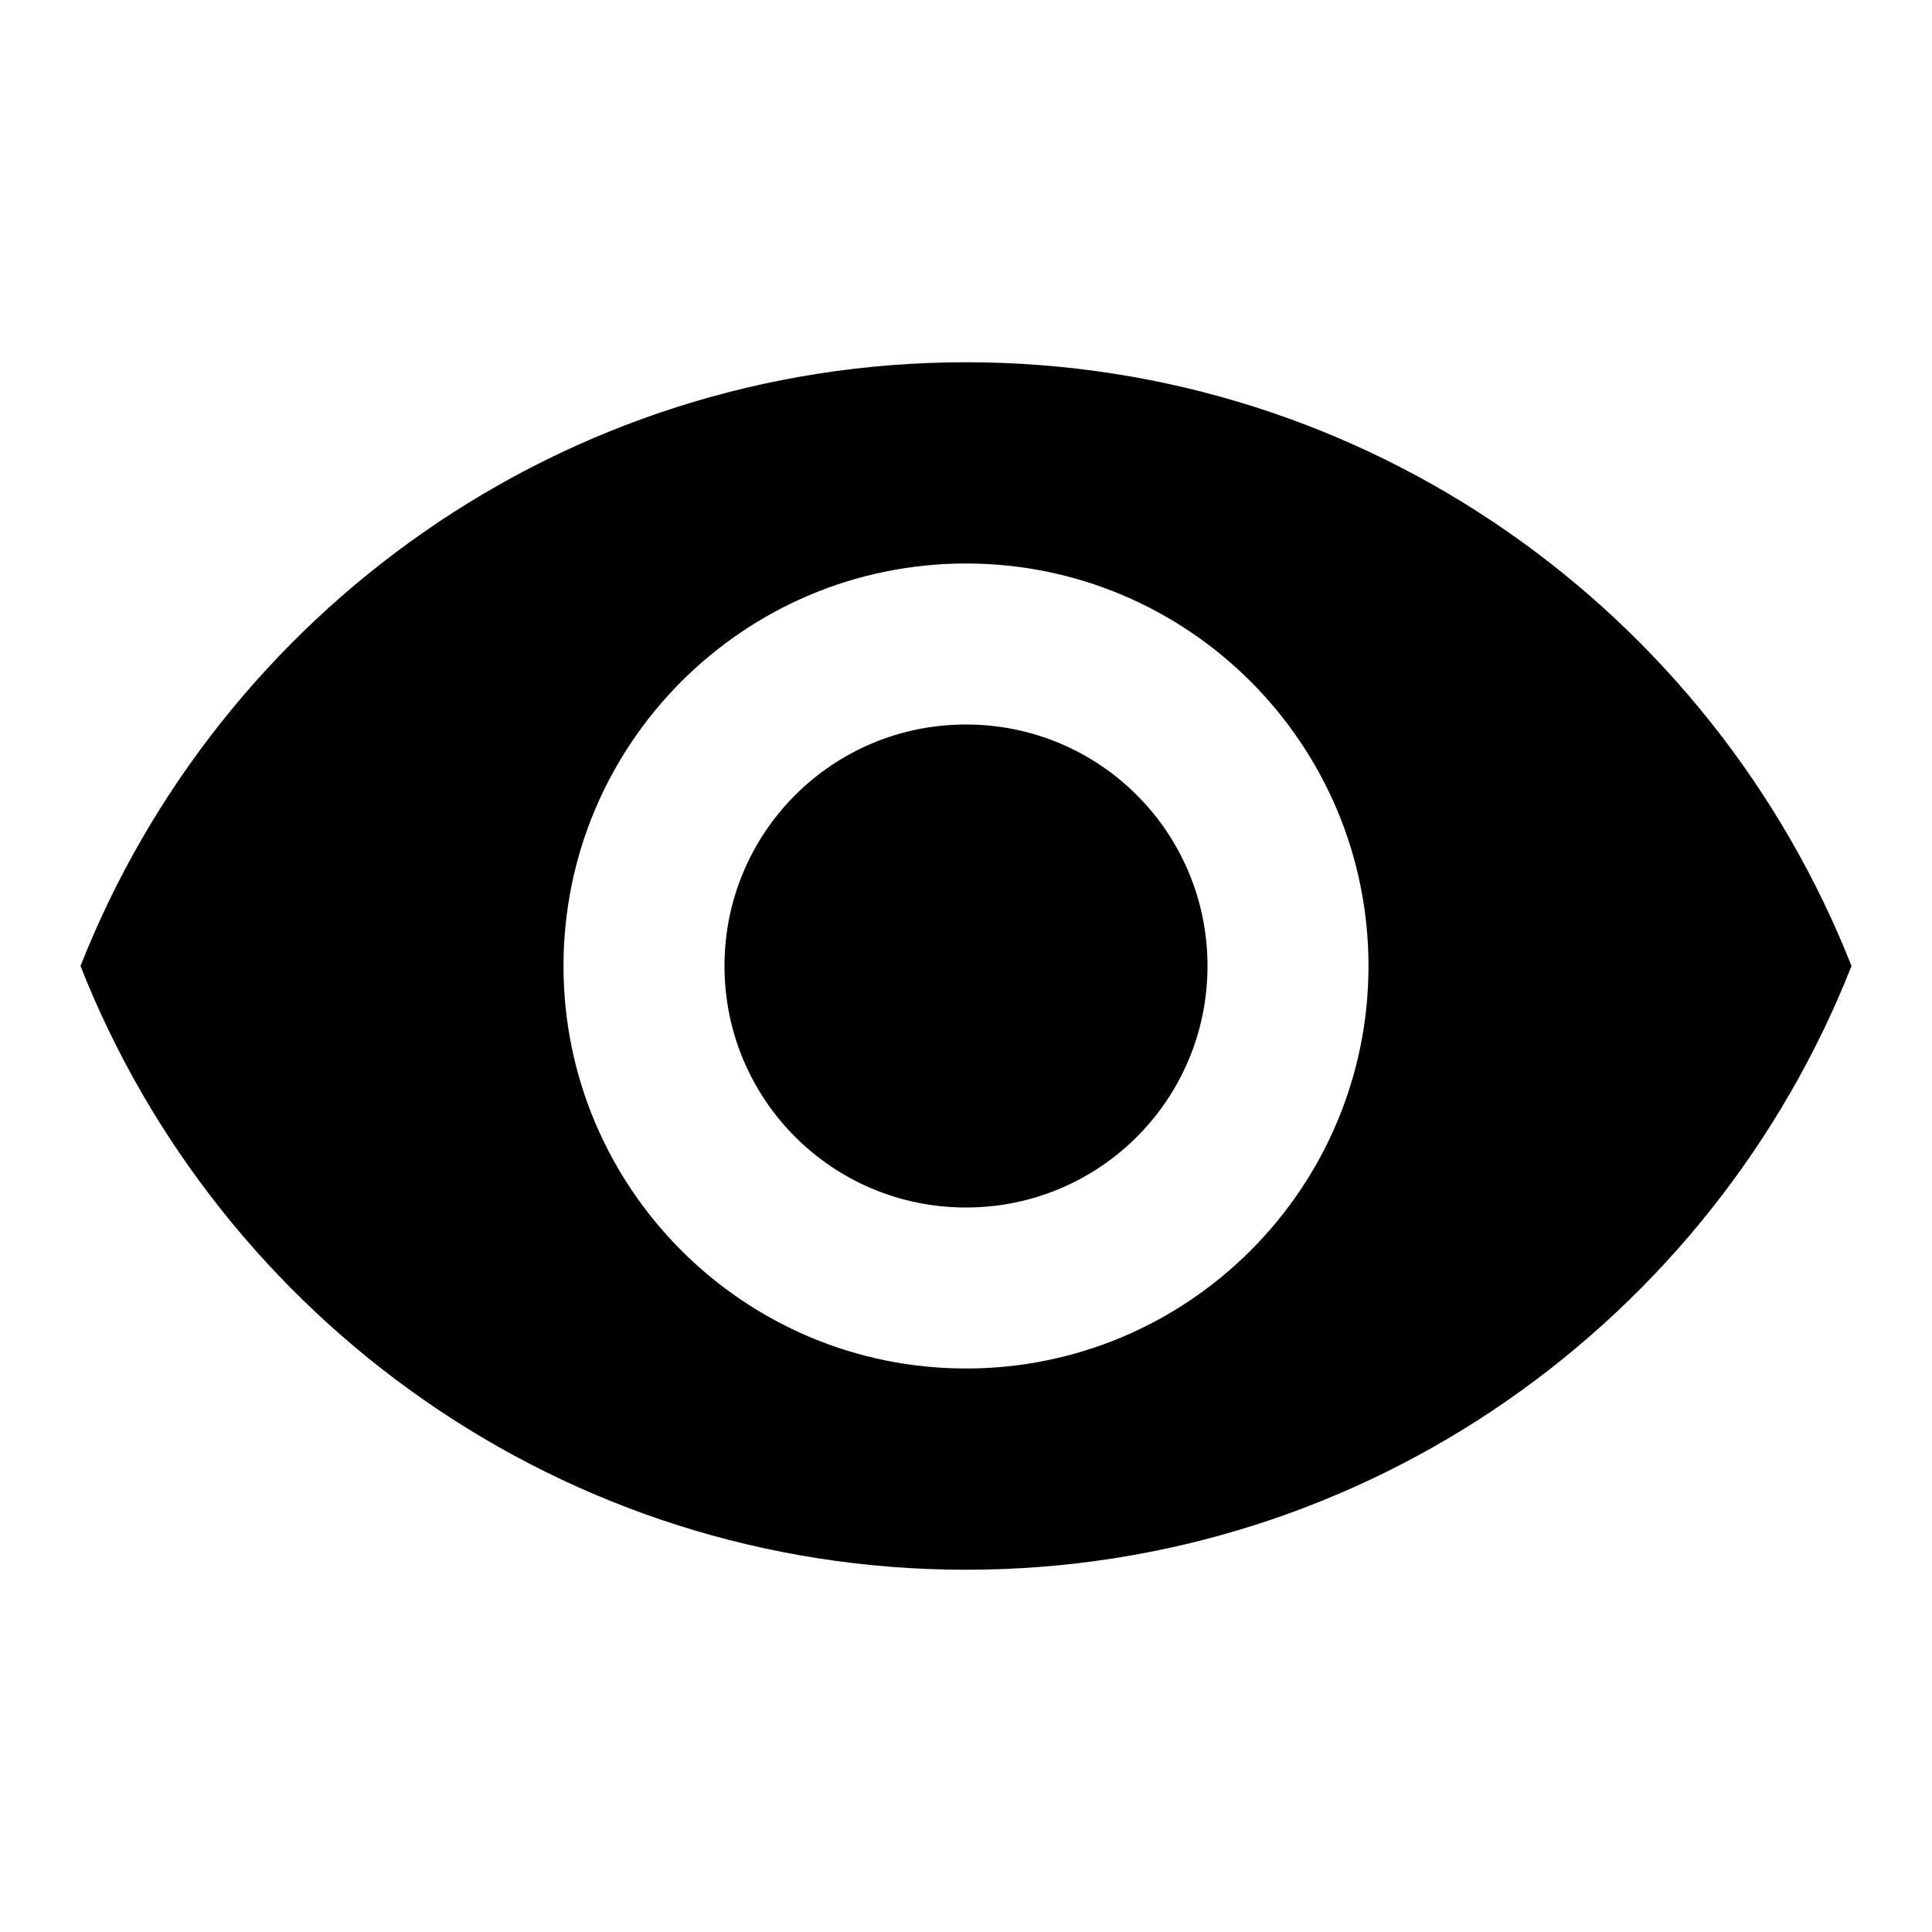
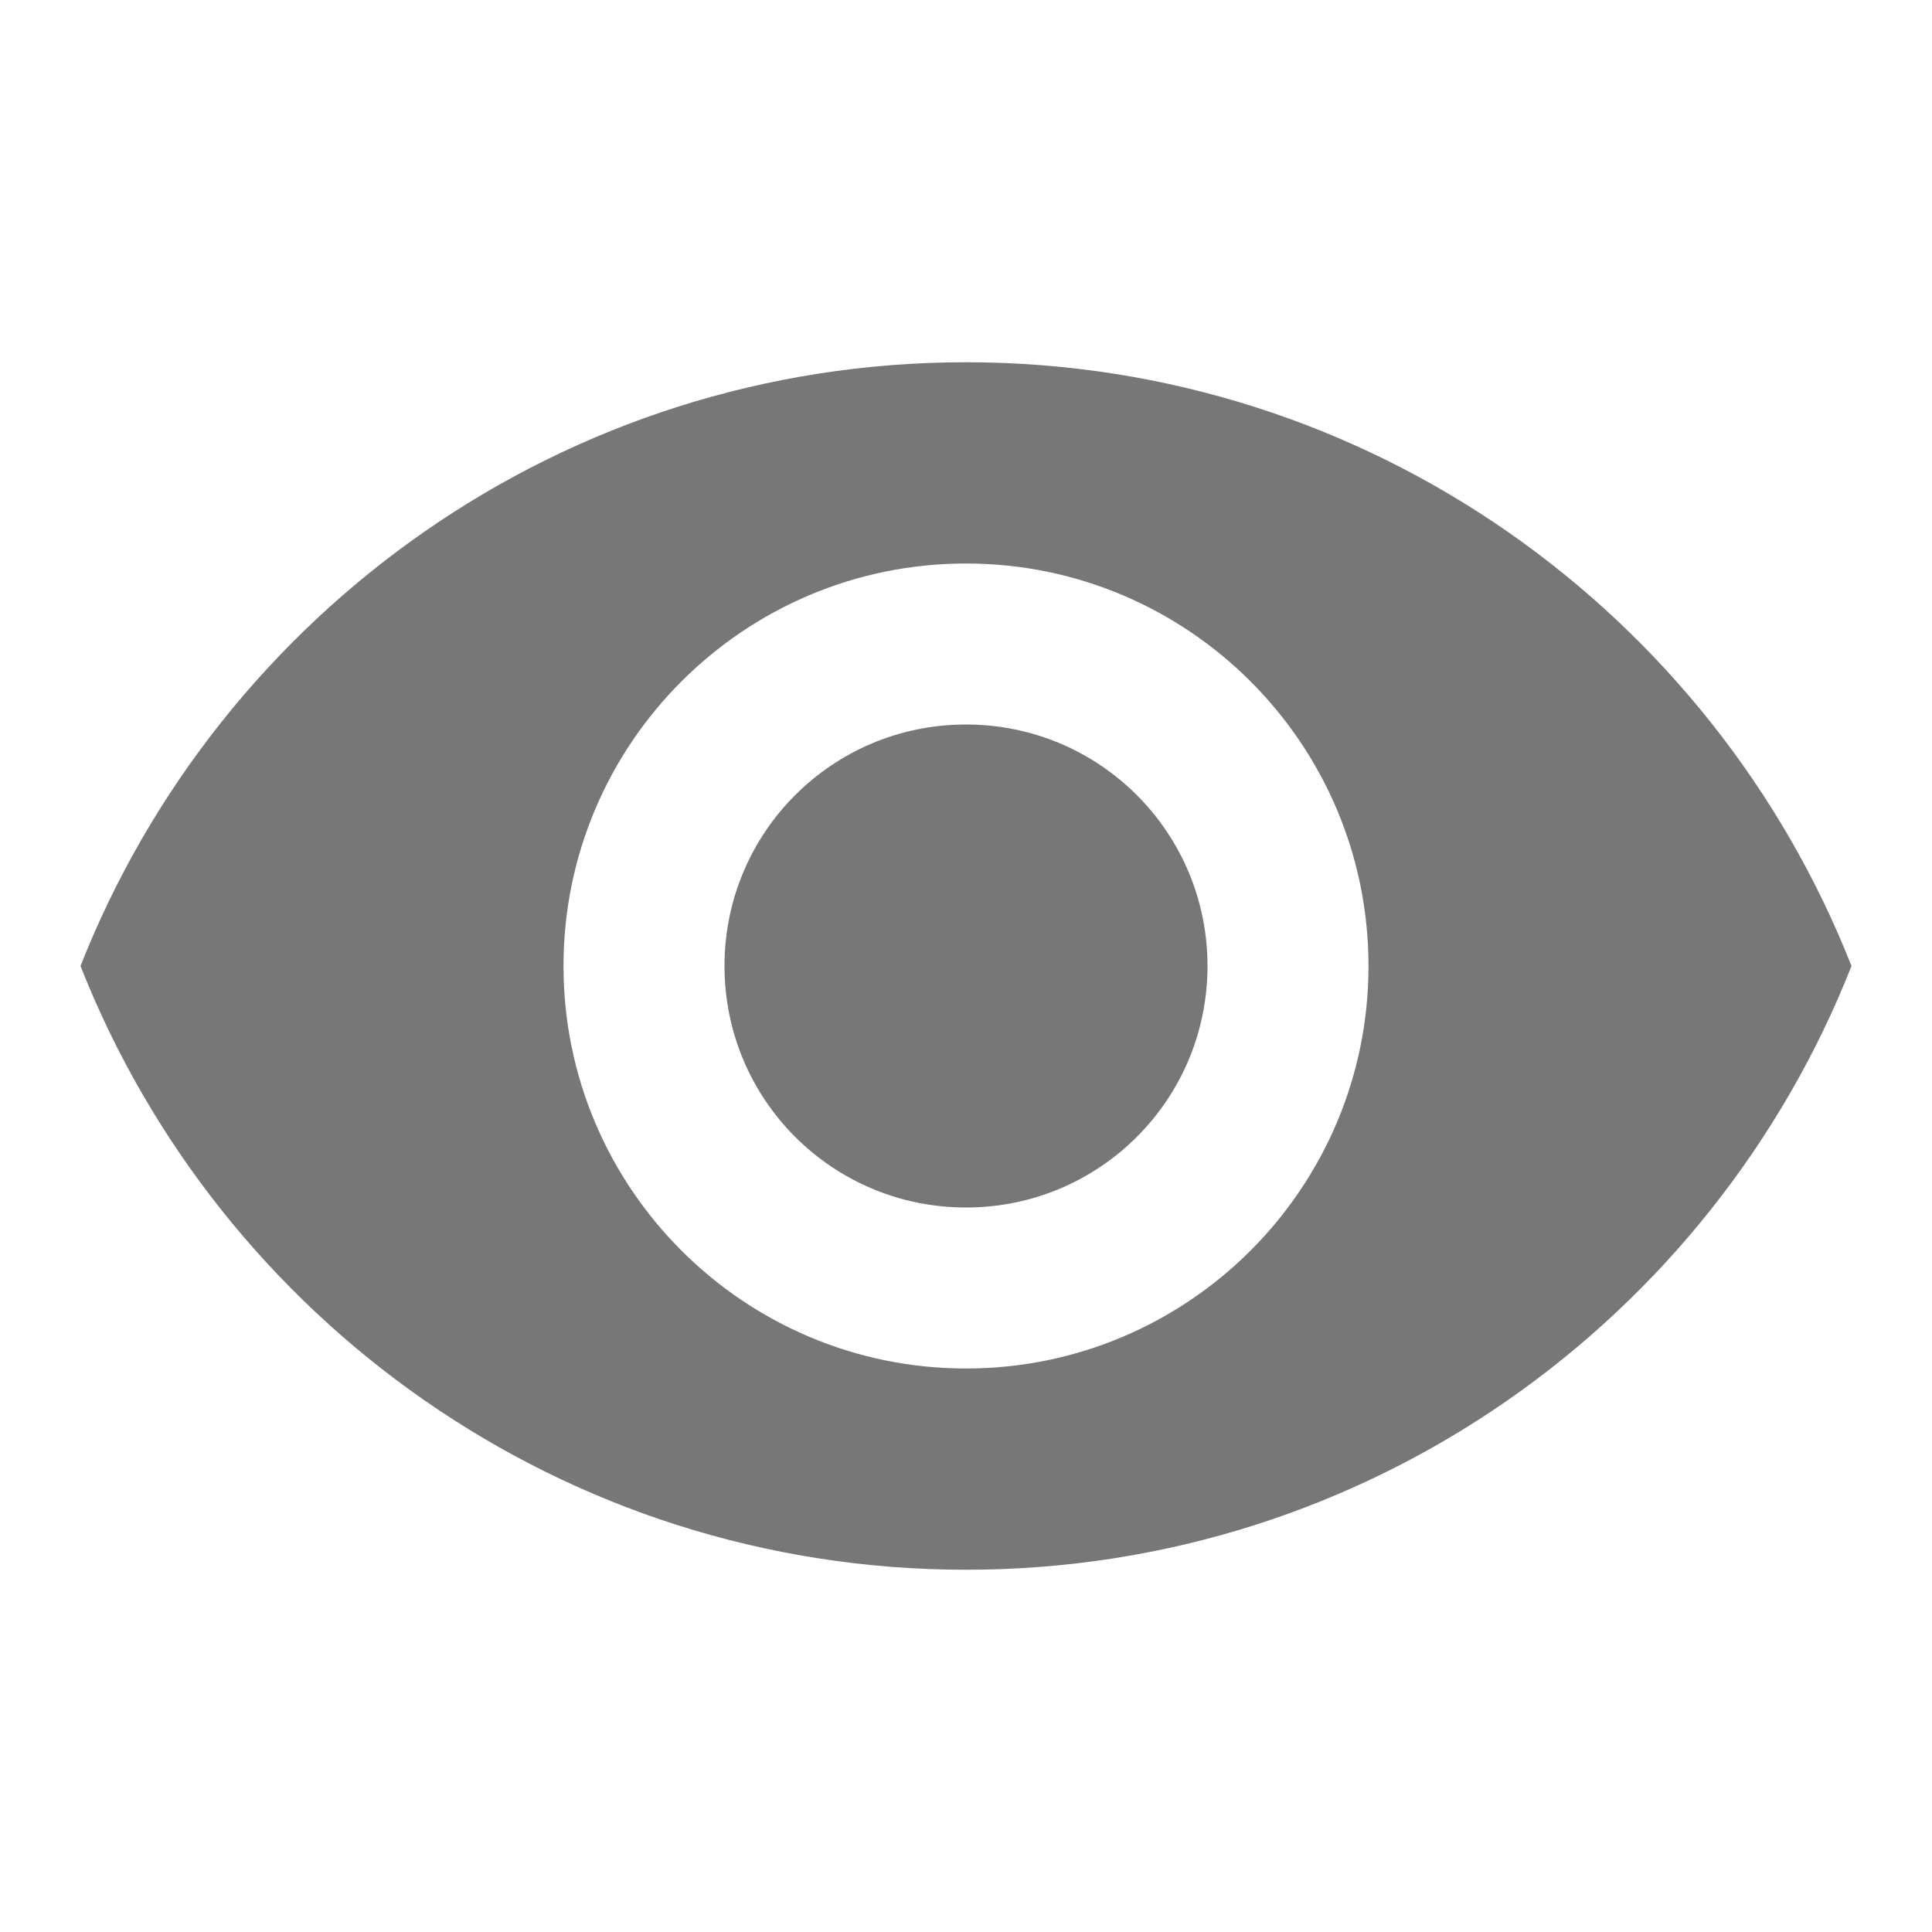
- <svg xmlns="http://www.w3.org/2000/svg" fill="#000000" height="24" viewBox="0 0 24 24" width="24">
+ <svg xmlns="http://www.w3.org/2000/svg" fill="#777" height="24" viewBox="0 0 24 24" width="24">
  <path d="M0 0h24v24H0z" fill="none" />
  <path d="M12 4.5C7 4.5 2.73 7.61 1 12c1.73 4.39 6 7.5 11 7.5s9.27-3.11 11-7.5c-1.73-4.39-6-7.5-11-7.5zM12 17c-2.76 0-5-2.24-5-5s2.24-5 5-5 5 2.24 5 5-2.24 5-5 5zm0-8c-1.66 0-3 1.34-3 3s1.34 3 3 3 3-1.34 3-3-1.34-3-3-3z" />
</svg>
